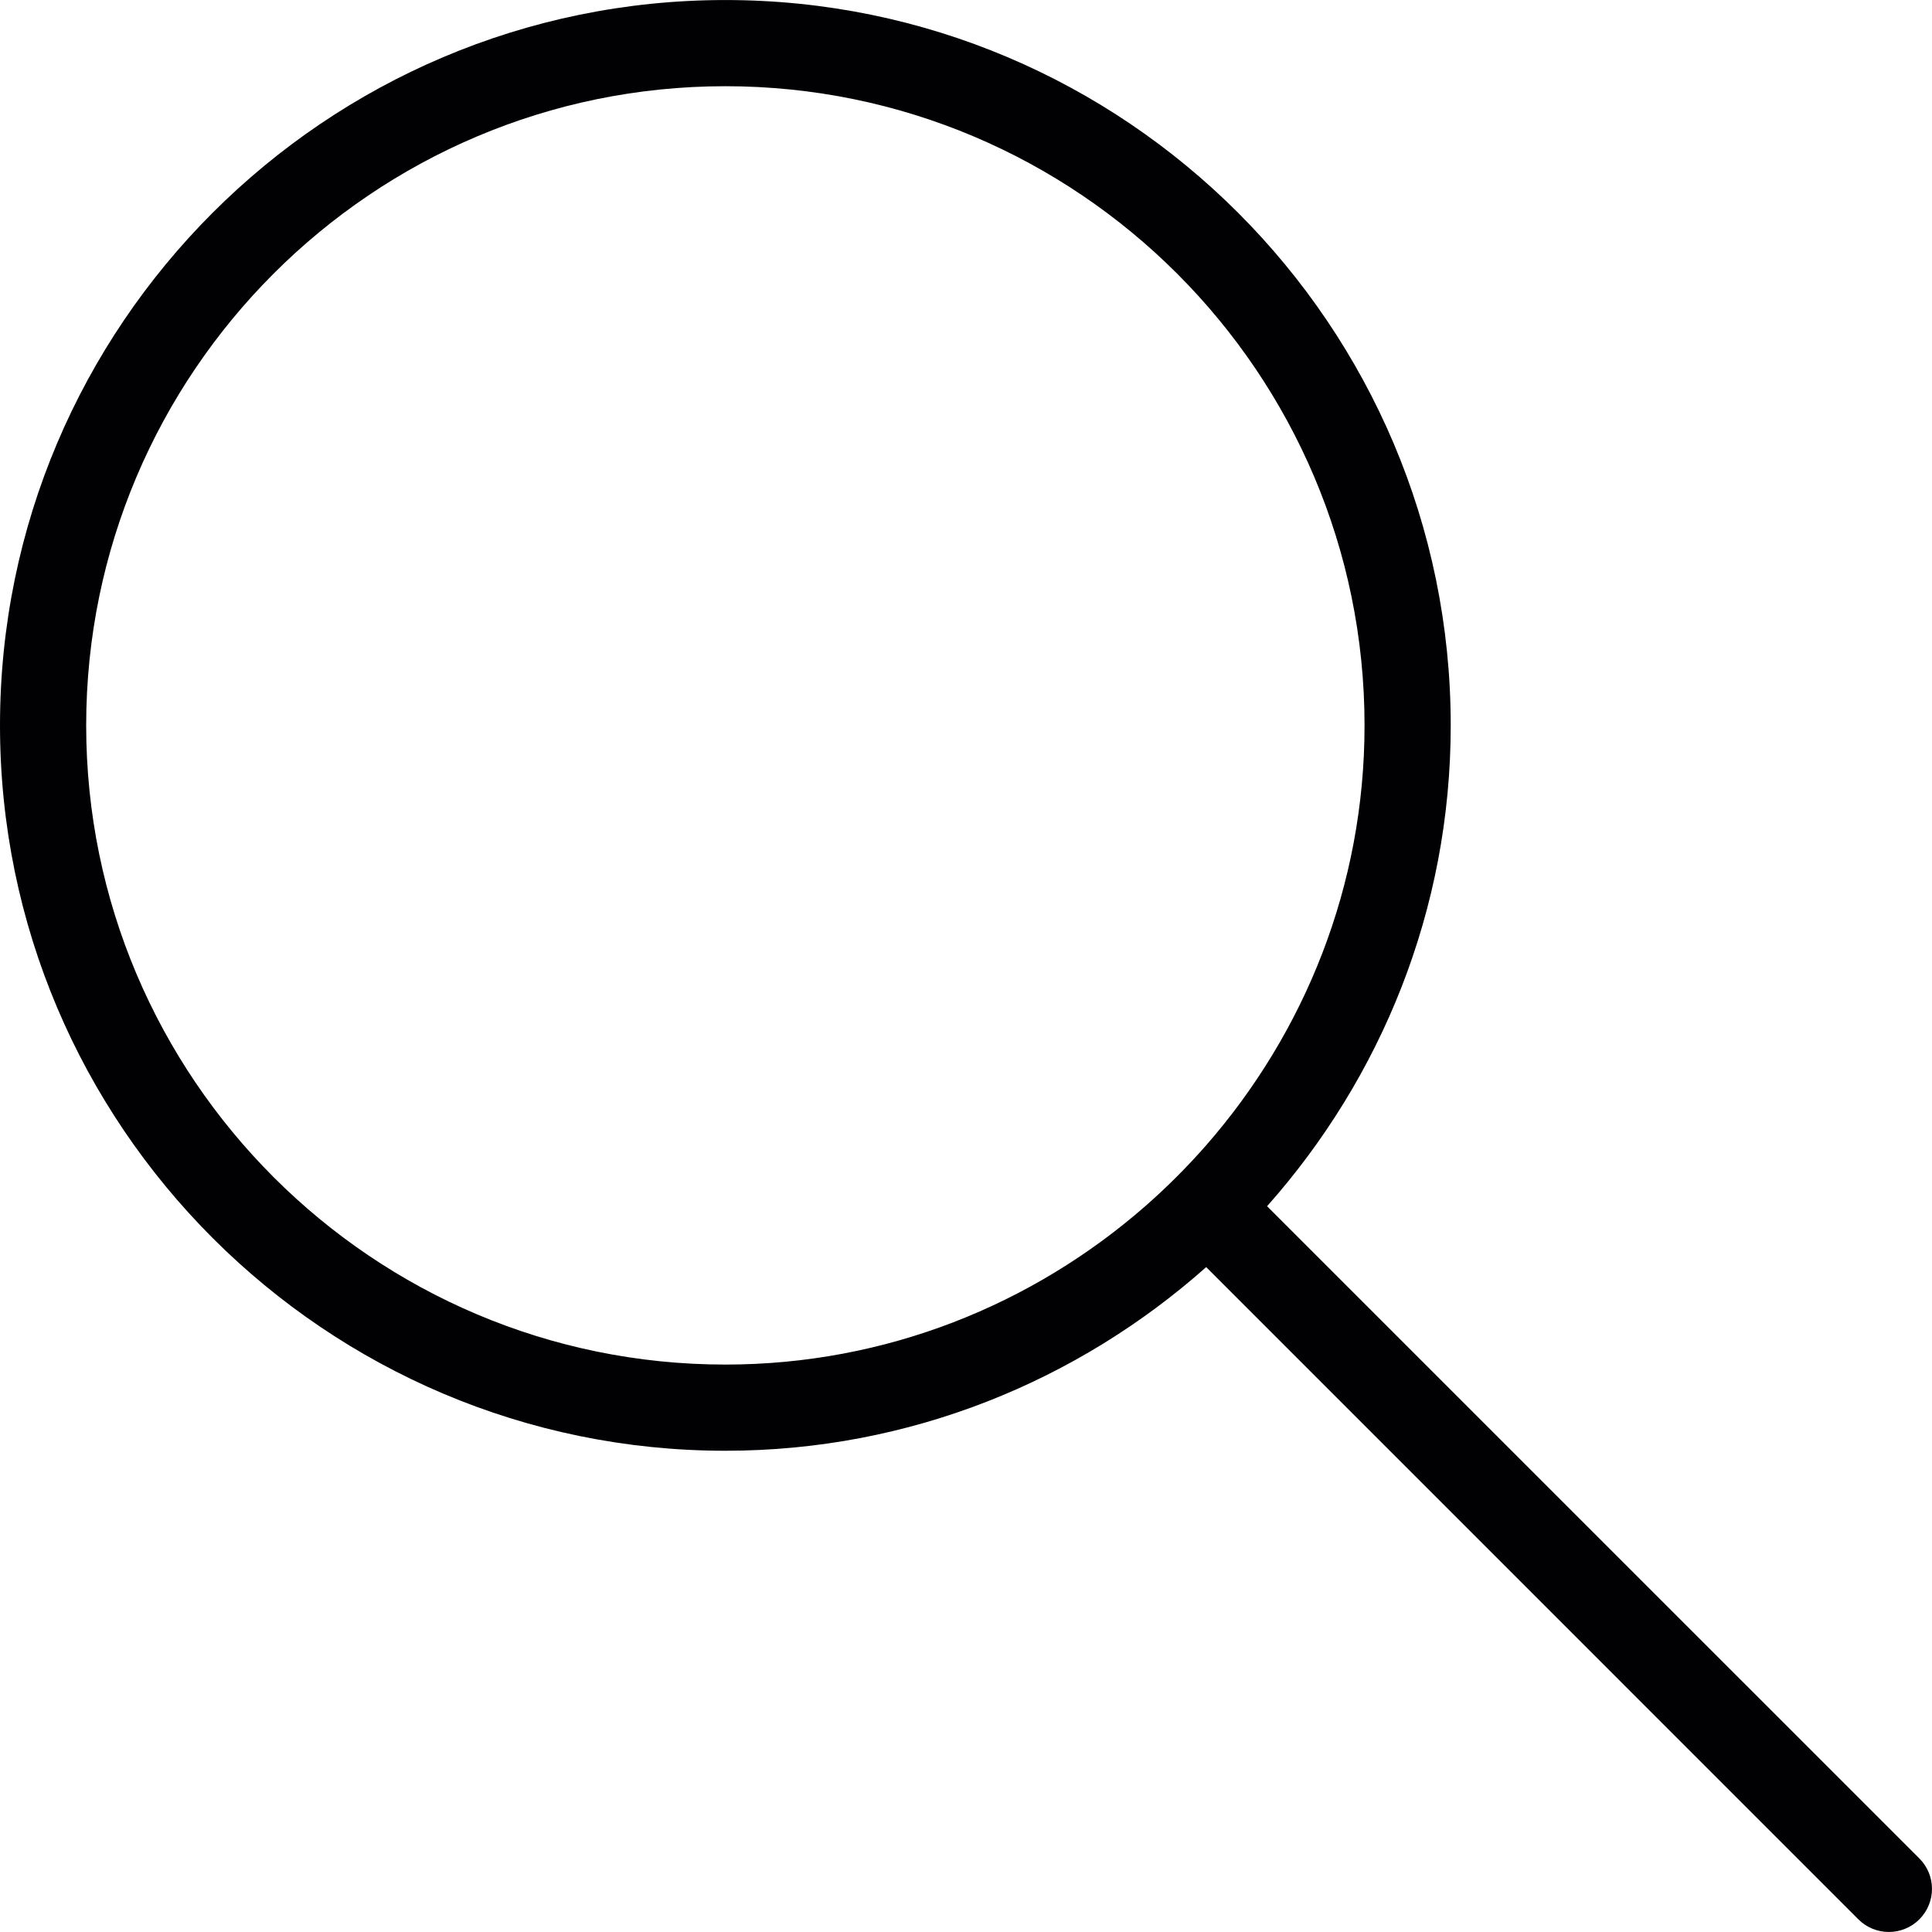
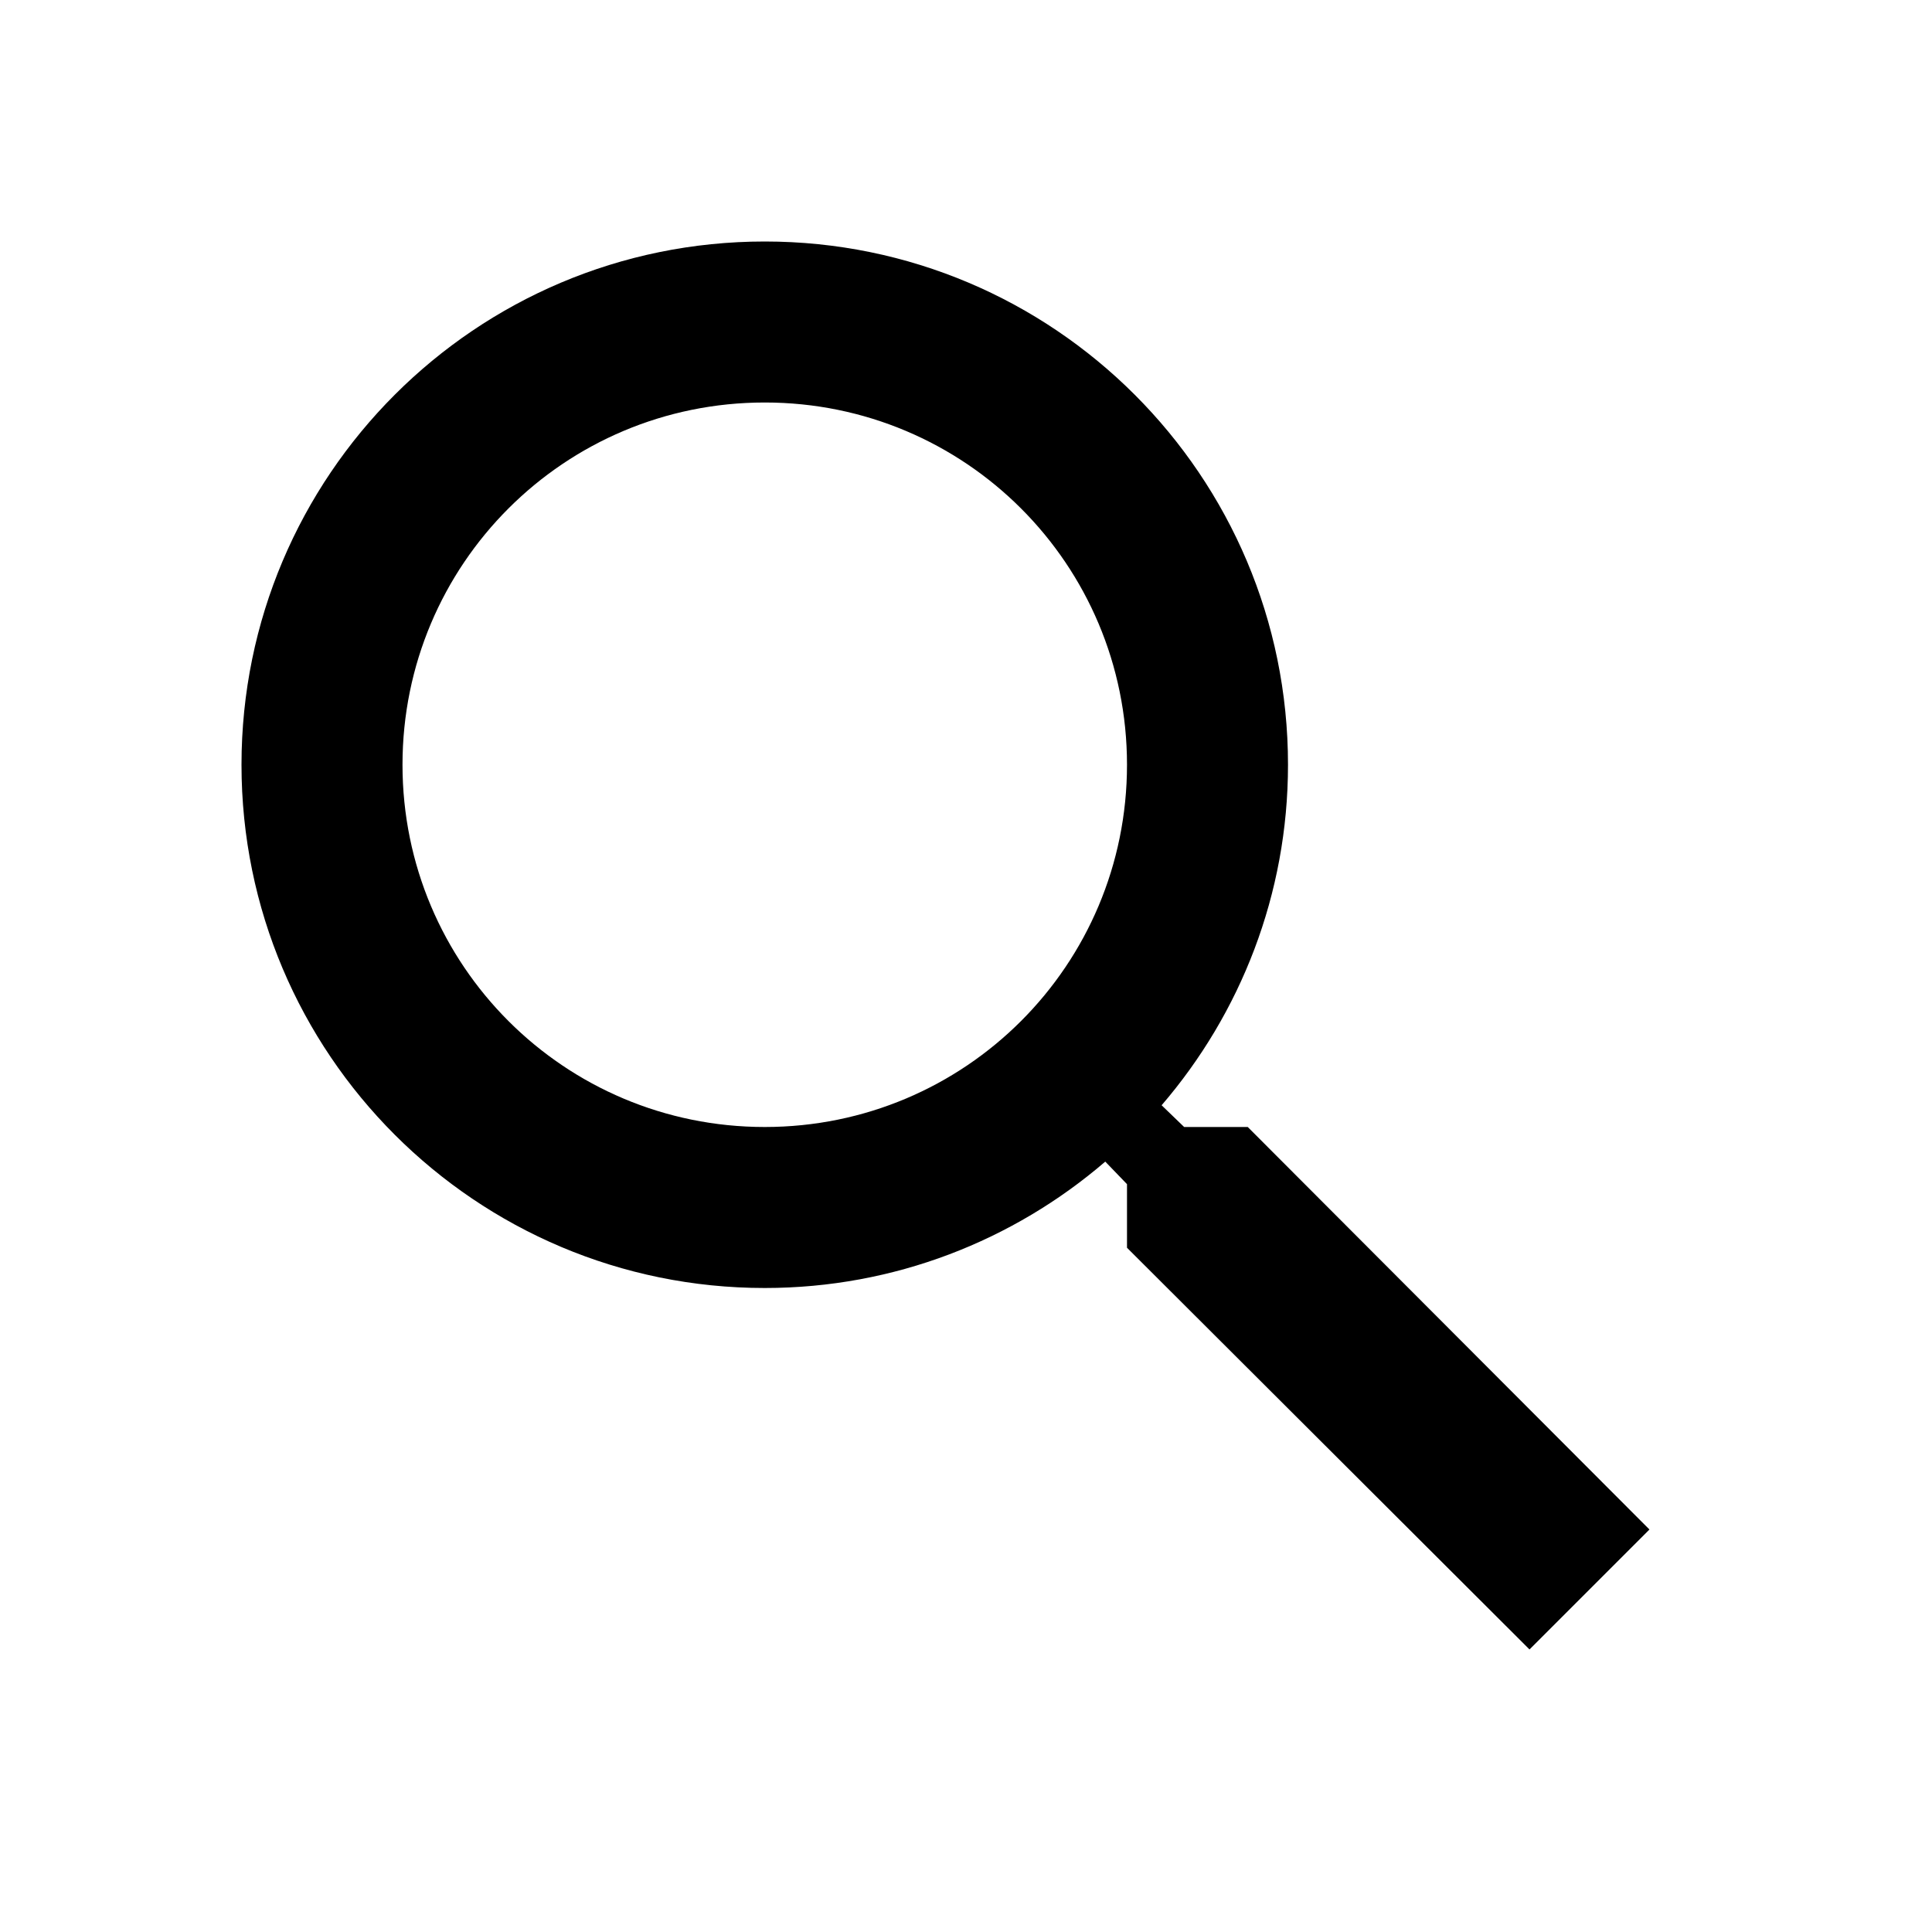
- <svg xmlns="http://www.w3.org/2000/svg" version="1.1" id="Capa_1" x="0px" y="0px" viewBox="0 0 62.993 62.993" style="enable-background:new 0 0 62.993 62.993;" xml:space="preserve">
-   <g>
-     <path style="fill:#010002;" d="M62.58,60.594L41.313,39.329c3.712-4.18,5.988-9.66,5.988-15.677   c0-13.042-10.609-23.651-23.65-23.651C10.609,0.001,0,10.61,0,23.652c0,13.041,10.609,23.65,23.651,23.65   c6.016,0,11.497-2.276,15.677-5.988l21.265,21.267c0.273,0.273,0.634,0.411,0.993,0.411c0.36,0,0.721-0.138,0.994-0.411   C63.13,62.03,63.13,61.143,62.58,60.594z M23.651,44.492c-11.492,0-20.841-9.348-20.841-20.84S12.159,2.811,23.651,2.811   c11.491,0,20.84,9.349,20.84,20.841c0,5.241-1.958,10.023-5.163,13.689c-0.619,0.706-1.281,1.368-1.987,1.987   C33.675,42.534,28.892,44.492,23.651,44.492z" />
-   </g>
-   <g>
- </g>
-   <g>
- </g>
-   <g>
- </g>
-   <g>
- </g>
-   <g>
- </g>
-   <g>
- </g>
-   <g>
- </g>
-   <g>
- </g>
-   <g>
- </g>
-   <g>
- </g>
-   <g>
- </g>
-   <g>
- </g>
-   <g>
- </g>
-   <g>
- </g>
-   <g>
- </g>
+ <svg xmlns="http://www.w3.org/2000/svg" fill="#000000" height="24" viewBox="0 0 24 24" width="24">
+   <path d="M15.5 14h-.79l-.28-.27C15.41 12.59 16 11.11 16 9.5 16 5.91 13.09 3 9.5 3S3 5.91 3 9.5 5.91 16 9.5 16c1.61 0 3.09-.59 4.23-1.57l.27.28v.79l5 4.99L20.49 19l-4.99-5zm-6 0C7.01 14 5 11.99 5 9.5S7.01 5 9.5 5 14 7.01 14 9.5 11.99 14 9.5 14z" />
+   <path d="M0 0h24v24H0z" fill="none" />
</svg>
